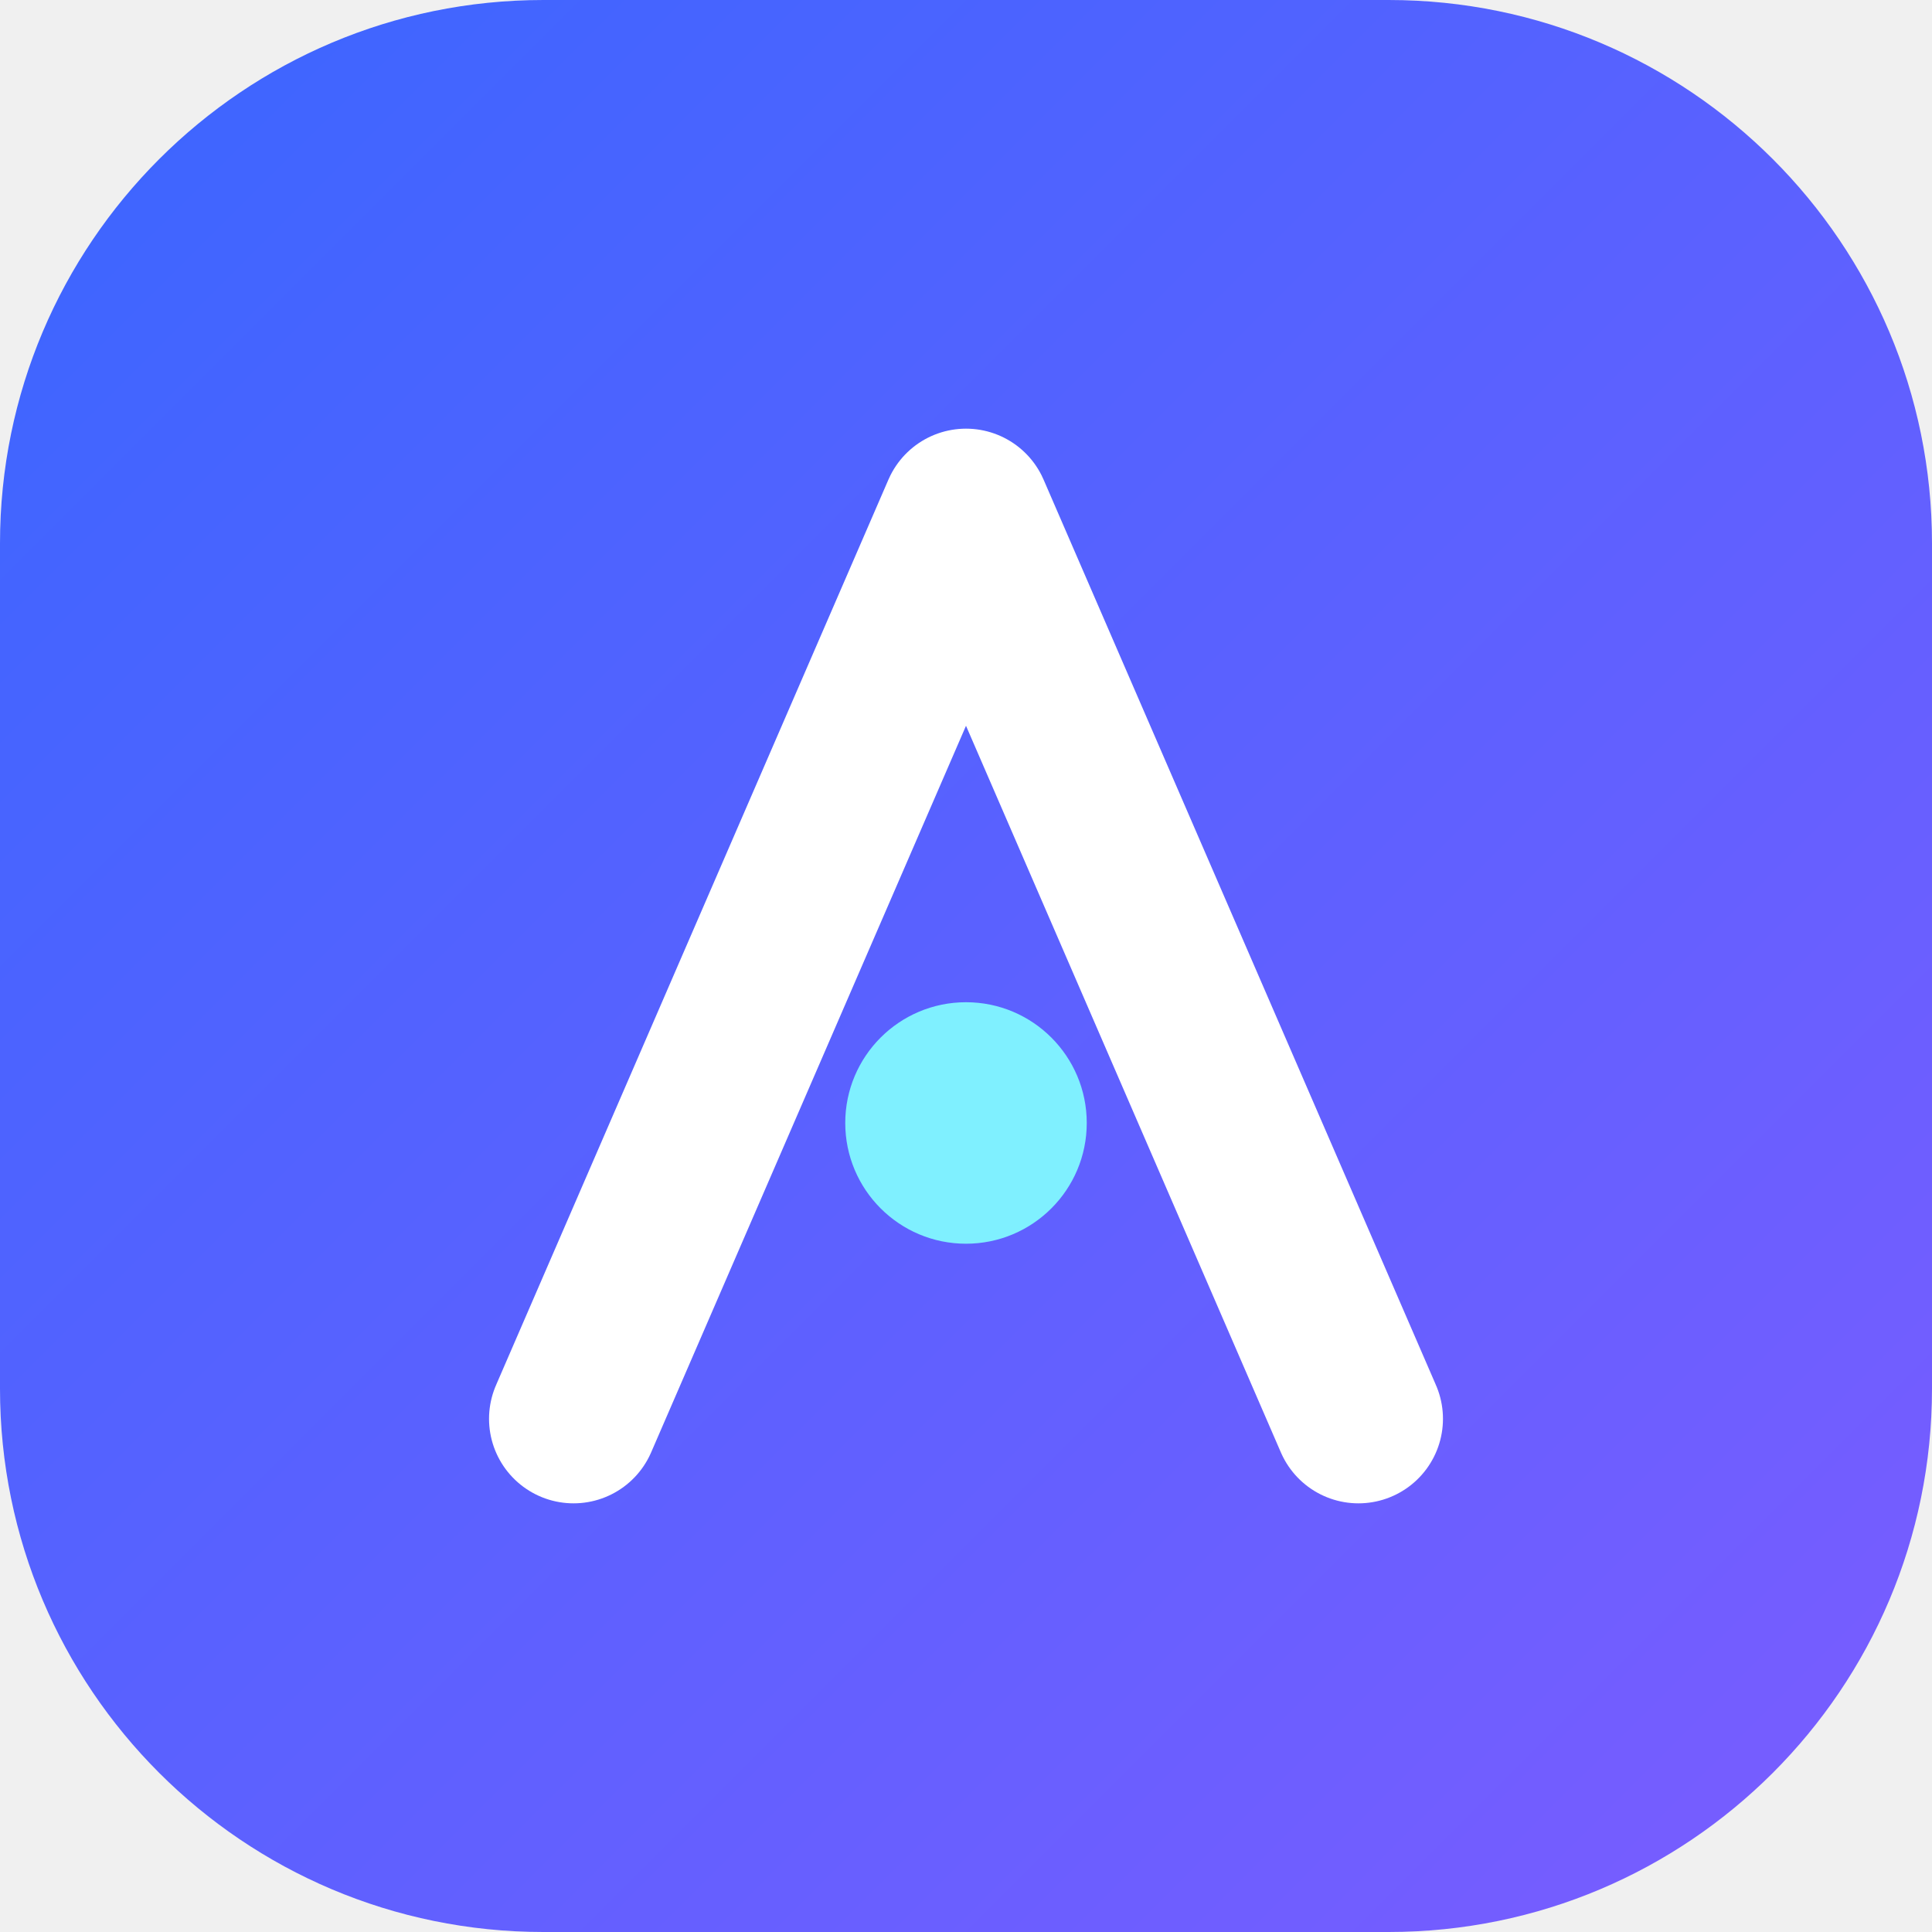
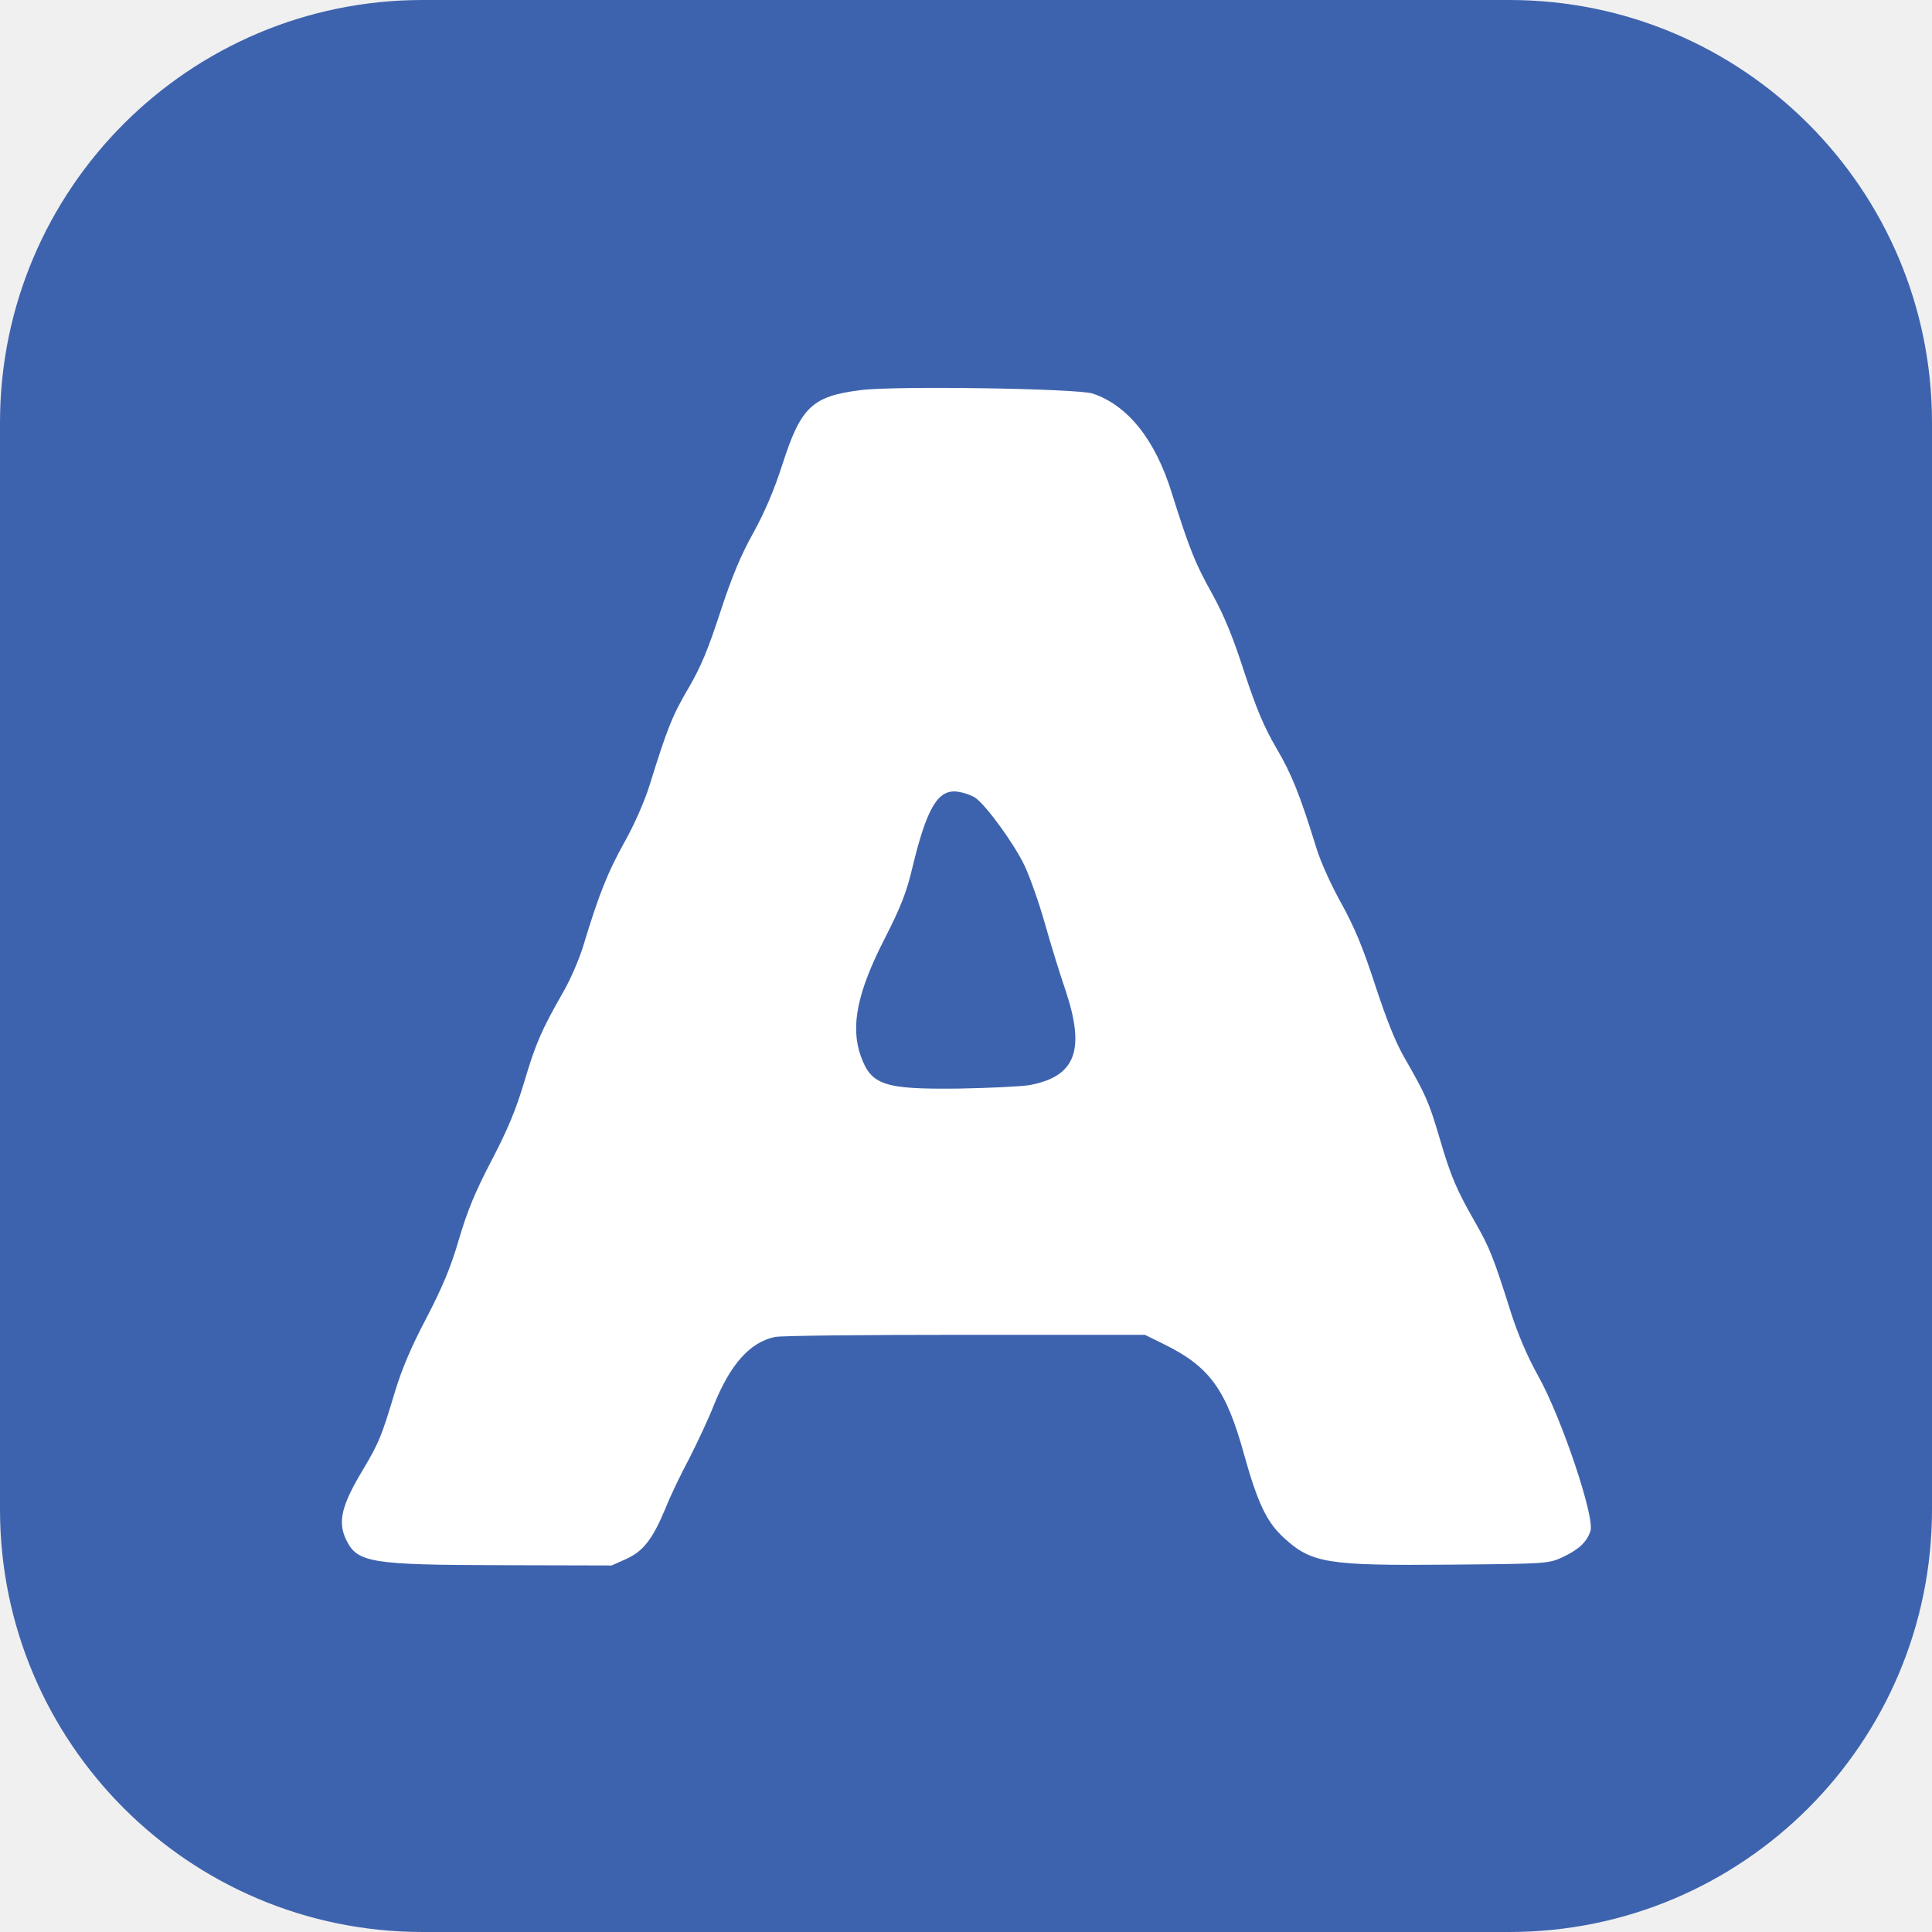
- <svg xmlns="http://www.w3.org/2000/svg" viewBox="0 0 32 32" fill="none">
-   <defs>
-     <linearGradient id="g" x1="0" y1="0" x2="32" y2="32" gradientUnits="userSpaceOnUse">
-       <stop stop-color="#3a66ff" />
-       <stop offset="1" stop-color="#7b5cff" />
-     </linearGradient>
-   </defs>
-   <rect width="32" height="32" rx="9" fill="url(#g)" />
-   <path d="M9.5 23.5 16 8.5l6.5 15" stroke="#fff" stroke-width="2.8" stroke-linecap="round" stroke-linejoin="round" />
-   <circle cx="16" cy="18.6" r="2" fill="#7ff0ff" />
+ <svg xmlns="http://www.w3.org/2000/svg" viewBox="0 0 32 32">
+   <rect width="32" height="32" rx="7" fill="#3E63AE" />
+   <svg x="5" y="6" width="22" height="20" viewBox="1.6 3.6 20.3 18.4" overflow="hidden">
+     <g transform="translate(0,30) scale(0.004167,-0.004167)" fill="#FFFFFF">
+       <path d="M25070 6466 c-96 -21 -145 -58 -175 -128 -23 -56 -23 -4167 0 -4245 20 -66 83 -126 155 -147 60 -18 691 -24 746 -8 81 25 134 73 155 140 7 22 12 136 14 283 4 350 14 384 143 517 112 114 167 135 238 91 58 -35 204 -200 285 -320 42 -64 104 -147 137 -185 32 -38 83 -106 113 -150 81 -121 259 -315 322 -350 l52 -29 415 -5 c487 -6 563 -1 640 38 153 77 134 166 -85 392 -51 52 -118 133 -148 180 -31 47 -80 113 -108 145 -29 33 -83 107 -122 165 -38 58 -102 146 -142 195 -39 50 -92 122 -117 160 -24 39 -74 104 -110 145 -36 41 -87 109 -115 150 -28 41 -69 98 -92 125 -64 78 -84 126 -83 206 0 113 20 141 317 459 55 59 161 174 235 255 157 172 333 357 442 465 105 105 117 174 40 226 -58 40 -113 44 -545 44 -614 0 -580 10 -841 -254 -104 -105 -247 -254 -318 -331 -264 -287 -413 -386 -491 -325 -66 52 -62 -11 -58 991 4 1008 6 982 -61 1046 -68 66 -77 68 -448 70 -240 1 -351 -2 -390 -11z" />
+       <path d="M8166 6426 c-21 -8 -60 -28 -87 -45 -27 -17 -71 -45 -98 -62 -27 -17 -101 -48 -165 -69 -163 -55 -212 -81 -345 -179 -133 -100 -184 -154 -200 -214 -9 -31 -11 -521 -9 -1902 l3 -1860 27 -47 c62 -104 146 -120 608 -116 399 3 404 5 457 95 l28 48 0 2120 c0 2052 -1 2121 -19 2158 -36 72 -120 102 -200 73z" />
+       <path d="M6295 6396 c-16 -7 -67 -36 -113 -64 -47 -28 -126 -65 -180 -83 -242 -79 -437 -212 -500 -339 l-27 -55 -3 -1275 c-3 -1658 7 -2483 30 -2526 27 -49 78 -92 130 -110 70 -23 679 -21 758 2 72 21 136 81 155 147 18 62 23 4097 4 4176 -26 113 -147 174 -254 127z" />
+       <path d="M2435 6240 c-179 -22 -221 -62 -288 -271 -32 -99 -66 -178 -108 -254 -45 -81 -77 -157 -120 -288 -45 -138 -71 -201 -117 -280 -59 -100 -78 -148 -142 -354 -19 -61 -56 -146 -95 -215 -60 -109 -91 -185 -150 -380 -15 -48 -47 -122 -72 -165 -80 -140 -101 -188 -143 -329 -31 -104 -61 -176 -120 -289 -59 -113 -89 -184 -120 -290 -31 -106 -61 -176 -120 -290 -55 -104 -90 -187 -115 -270 -48 -160 -58 -186 -116 -283 -80 -133 -94 -192 -63 -258 41 -85 88 -93 573 -94 l401 -1 54 24 c63 29 97 73 145 189 17 43 56 124 86 180 29 57 70 144 90 195 60 149 132 231 224 250 20 5 333 8 697 8 l660 0 75 -37 c163 -81 224 -166 289 -403 49 -175 82 -246 144 -303 103 -95 159 -104 611 -100 351 3 361 4 410 26 62 29 91 56 105 97 17 51 -107 418 -191 568 -40 72 -74 151 -101 235 -64 203 -78 237 -131 330 -68 119 -89 167 -131 311 -39 132 -51 158 -128 292 -34 59 -67 143 -108 268 -45 138 -75 210 -124 299 -36 64 -77 155 -91 202 -61 197 -90 270 -147 367 -46 79 -73 144 -118 280 -42 130 -74 207 -118 287 -62 111 -82 161 -148 370 -60 194 -161 320 -289 363 -55 19 -725 29 -850 13z m420 -1496 c41 -30 141 -168 179 -247 19 -40 53 -135 75 -213 22 -78 56 -188 76 -246 73 -219 37 -315 -131 -347 -27 -5 -146 -11 -264 -13 -271 -3 -318 13 -356 119 -39 109 -13 236 89 434 58 114 79 168 100 257 53 220 94 289 166 279 22 -3 51 -13 66 -23z" />
+       <path d="M29910 5310 c-214 -13 -430 -38 -514 -60 -81 -20 -127 -43 -311 -153 -210 -124 -212 -126 -293 -232 -42 -55 -98 -128 -124 -162 -92 -122 -133 -353 -110 -619 22 -253 49 -311 229 -495 153 -156 207 -191 364 -234 52 -15 168 -48 259 -75 204 -60 255 -72 500 -115 257 -45 295 -57 347 -110 66 -65 60 -127 -22 -214 -97 -104 -271 -135 -532 -97 -112 17 -495 119 -653 175 -134 48 -187 36 -276 -61 -132 -145 -213 -331 -231 -529 -10 -120 18 -160 142 -194 33 -9 125 -47 205 -85 80 -37 175 -75 213 -85 202 -49 671 -75 1007 -57 356 20 464 43 620 131 47 27 136 75 199 107 143 74 202 130 300 284 145 230 170 304 178 520 10 266 -30 397 -186 609 -117 160 -226 240 -392 287 -52 14 -173 50 -269 80 -212 65 -297 85 -505 119 -274 45 -365 85 -381 171 -20 108 115 244 271 273 184 34 409 2 636 -89 229 -93 332 -92 447 5 92 77 202 348 202 496 0 152 -137 284 -352 338 -203 52 -692 87 -968 71z" />
+       <path d="M19705 5294 c-248 -26 -337 -52 -465 -133 -41 -27 -125 -73 -185 -104 -134 -69 -218 -137 -365 -300 -136 -149 -172 -203 -226 -332 -23 -55 -65 -149 -93 -209 -89 -187 -113 -314 -112 -601 0 -317 25 -443 125 -643 25 -50 60 -127 77 -170 57 -145 154 -270 372 -479 107 -103 126 -116 249 -179 73 -37 162 -85 197 -106 115 -71 216 -99 411 -117 220 -20 366 -23 540 -12 324 21 434 46 575 131 44 26 130 73 192 104 143 73 261 174 430 369 111 128 142 176 185 283 20 49 61 144 92 211 71 156 94 248 108 450 22 307 -11 556 -98 740 -25 54 -68 151 -95 216 -56 137 -98 200 -242 356 -146 158 -223 221 -352 288 -60 31 -144 77 -185 104 -101 64 -162 86 -299 109 -253 42 -579 51 -836 24z m487 -949 c139 -30 213 -75 316 -195 120 -139 156 -262 156 -535 -1 -309 -39 -424 -196 -586 -135 -139 -218 -172 -433 -172 -210 0 -300 38 -436 181 -152 161 -184 261 -184 577 0 308 33 408 182 565 96 101 159 138 278 163 92 20 226 21 317 2z" />
+       <path d="M23970 5299 c-379 -29 -494 -53 -662 -139 -64 -32 -166 -79 -227 -104 -135 -55 -167 -75 -263 -163 -42 -37 -106 -95 -144 -129 -53 -46 -81 -82 -118 -150 -27 -49 -71 -122 -99 -163 -143 -214 -147 -250 -147 -1440 0 -914 1 -936 45 -1002 52 -80 101 -87 530 -79 374 8 407 13 479 72 75 62 70 7 77 848 5 644 8 770 23 855 49 291 75 339 246 455 152 102 176 111 380 135 215 25 284 56 323 144 19 43 20 66 20 352 1 345 -4 378 -62 439 -62 65 -184 86 -401 69z" />
+       <path d="M8914 5270 c-82 -12 -121 -29 -154 -66 -48 -55 -43 -103 25 -236 37 -72 69 -155 96 -250 32 -112 57 -174 114 -284 60 -114 83 -170 120 -300 36 -126 62 -192 125 -319 61 -122 90 -194 120 -300 22 -77 57 -174 78 -215 21 -41 57 -111 79 -155 25 -47 58 -139 82 -225 32 -114 56 -176 115 -292 56 -108 88 -187 122 -300 25 -84 59 -185 74 -224 60 -150 61 -233 3 -374 -19 -47 -55 -141 -79 -210 -30 -84 -67 -163 -113 -240 -99 -165 -171 -367 -171 -480 0 -76 30 -126 95 -159 l49 -26 336 0 335 0 57 28 c79 39 108 79 231 318 92 178 112 227 146 350 32 113 58 179 120 304 62 122 90 194 121 304 43 149 51 169 143 341 39 73 67 145 93 235 44 154 57 187 128 314 54 95 75 148 136 350 19 61 64 167 109 255 58 114 85 181 111 276 32 117 71 206 158 360 17 30 51 125 77 210 35 117 65 193 124 310 45 88 93 200 111 260 18 58 45 138 61 178 41 104 40 155 -7 198 -67 64 -105 69 -494 69 -454 0 -457 -2 -536 -238 -20 -62 -59 -155 -87 -207 -63 -121 -91 -194 -133 -355 -27 -103 -50 -163 -114 -290 -68 -135 -86 -183 -120 -312 -73 -284 -148 -360 -287 -292 -88 43 -135 128 -193 352 -33 125 -54 179 -115 302 -70 141 -85 182 -149 414 -15 52 -52 144 -83 205 -31 61 -73 153 -93 204 -89 219 -97 223 -580 221 -184 -1 -358 -5 -386 -9z" />
+       <path d="M12848 5266 c-98 -27 -138 -76 -138 -171 0 -80 51 -268 102 -375 79 -166 100 -227 149 -430 44 -183 57 -221 120 -351 55 -116 77 -174 101 -275 54 -230 78 -307 138 -434 60 -126 84 -201 138 -431 16 -70 46 -163 66 -208 20 -44 52 -116 71 -158 19 -43 50 -139 70 -213 46 -172 71 -215 150 -255 l60 -30 425 0 c543 0 523 -8 601 240 23 72 66 182 96 245 73 153 78 168 124 363 84 362 272 719 364 691 56 -17 84 -73 120 -240 36 -167 51 -213 107 -344 69 -158 92 -230 123 -372 70 -320 159 -489 293 -555 l57 -28 354 -3 c331 -3 359 -2 420 17 159 48 246 189 321 516 38 170 60 235 109 334 62 123 89 201 126 358 47 195 57 225 126 373 58 125 81 199 140 445 22 91 50 172 94 270 69 153 99 246 141 430 22 99 38 142 95 253 115 224 85 312 -118 342 -94 13 -519 13 -585 -1 -175 -37 -278 -204 -367 -589 -37 -162 -62 -238 -129 -390 -57 -130 -79 -202 -117 -380 -64 -306 -172 -379 -322 -217 -72 78 -103 159 -153 397 -38 182 -49 214 -122 378 -60 137 -86 222 -132 442 -70 330 -154 377 -657 367 -407 -7 -462 -36 -516 -265 -49 -207 -74 -286 -132 -411 -66 -142 -89 -211 -126 -391 -36 -172 -65 -252 -148 -415 -130 -253 -210 -298 -282 -156 -9 18 -34 111 -55 205 -39 176 -61 243 -125 380 -43 94 -75 200 -105 351 -31 152 -59 237 -140 420 -82 187 -105 219 -179 254 l-56 26 -325 2 c-240 2 -337 -1 -372 -11z" />
+     </g>
+   </svg>
</svg>
